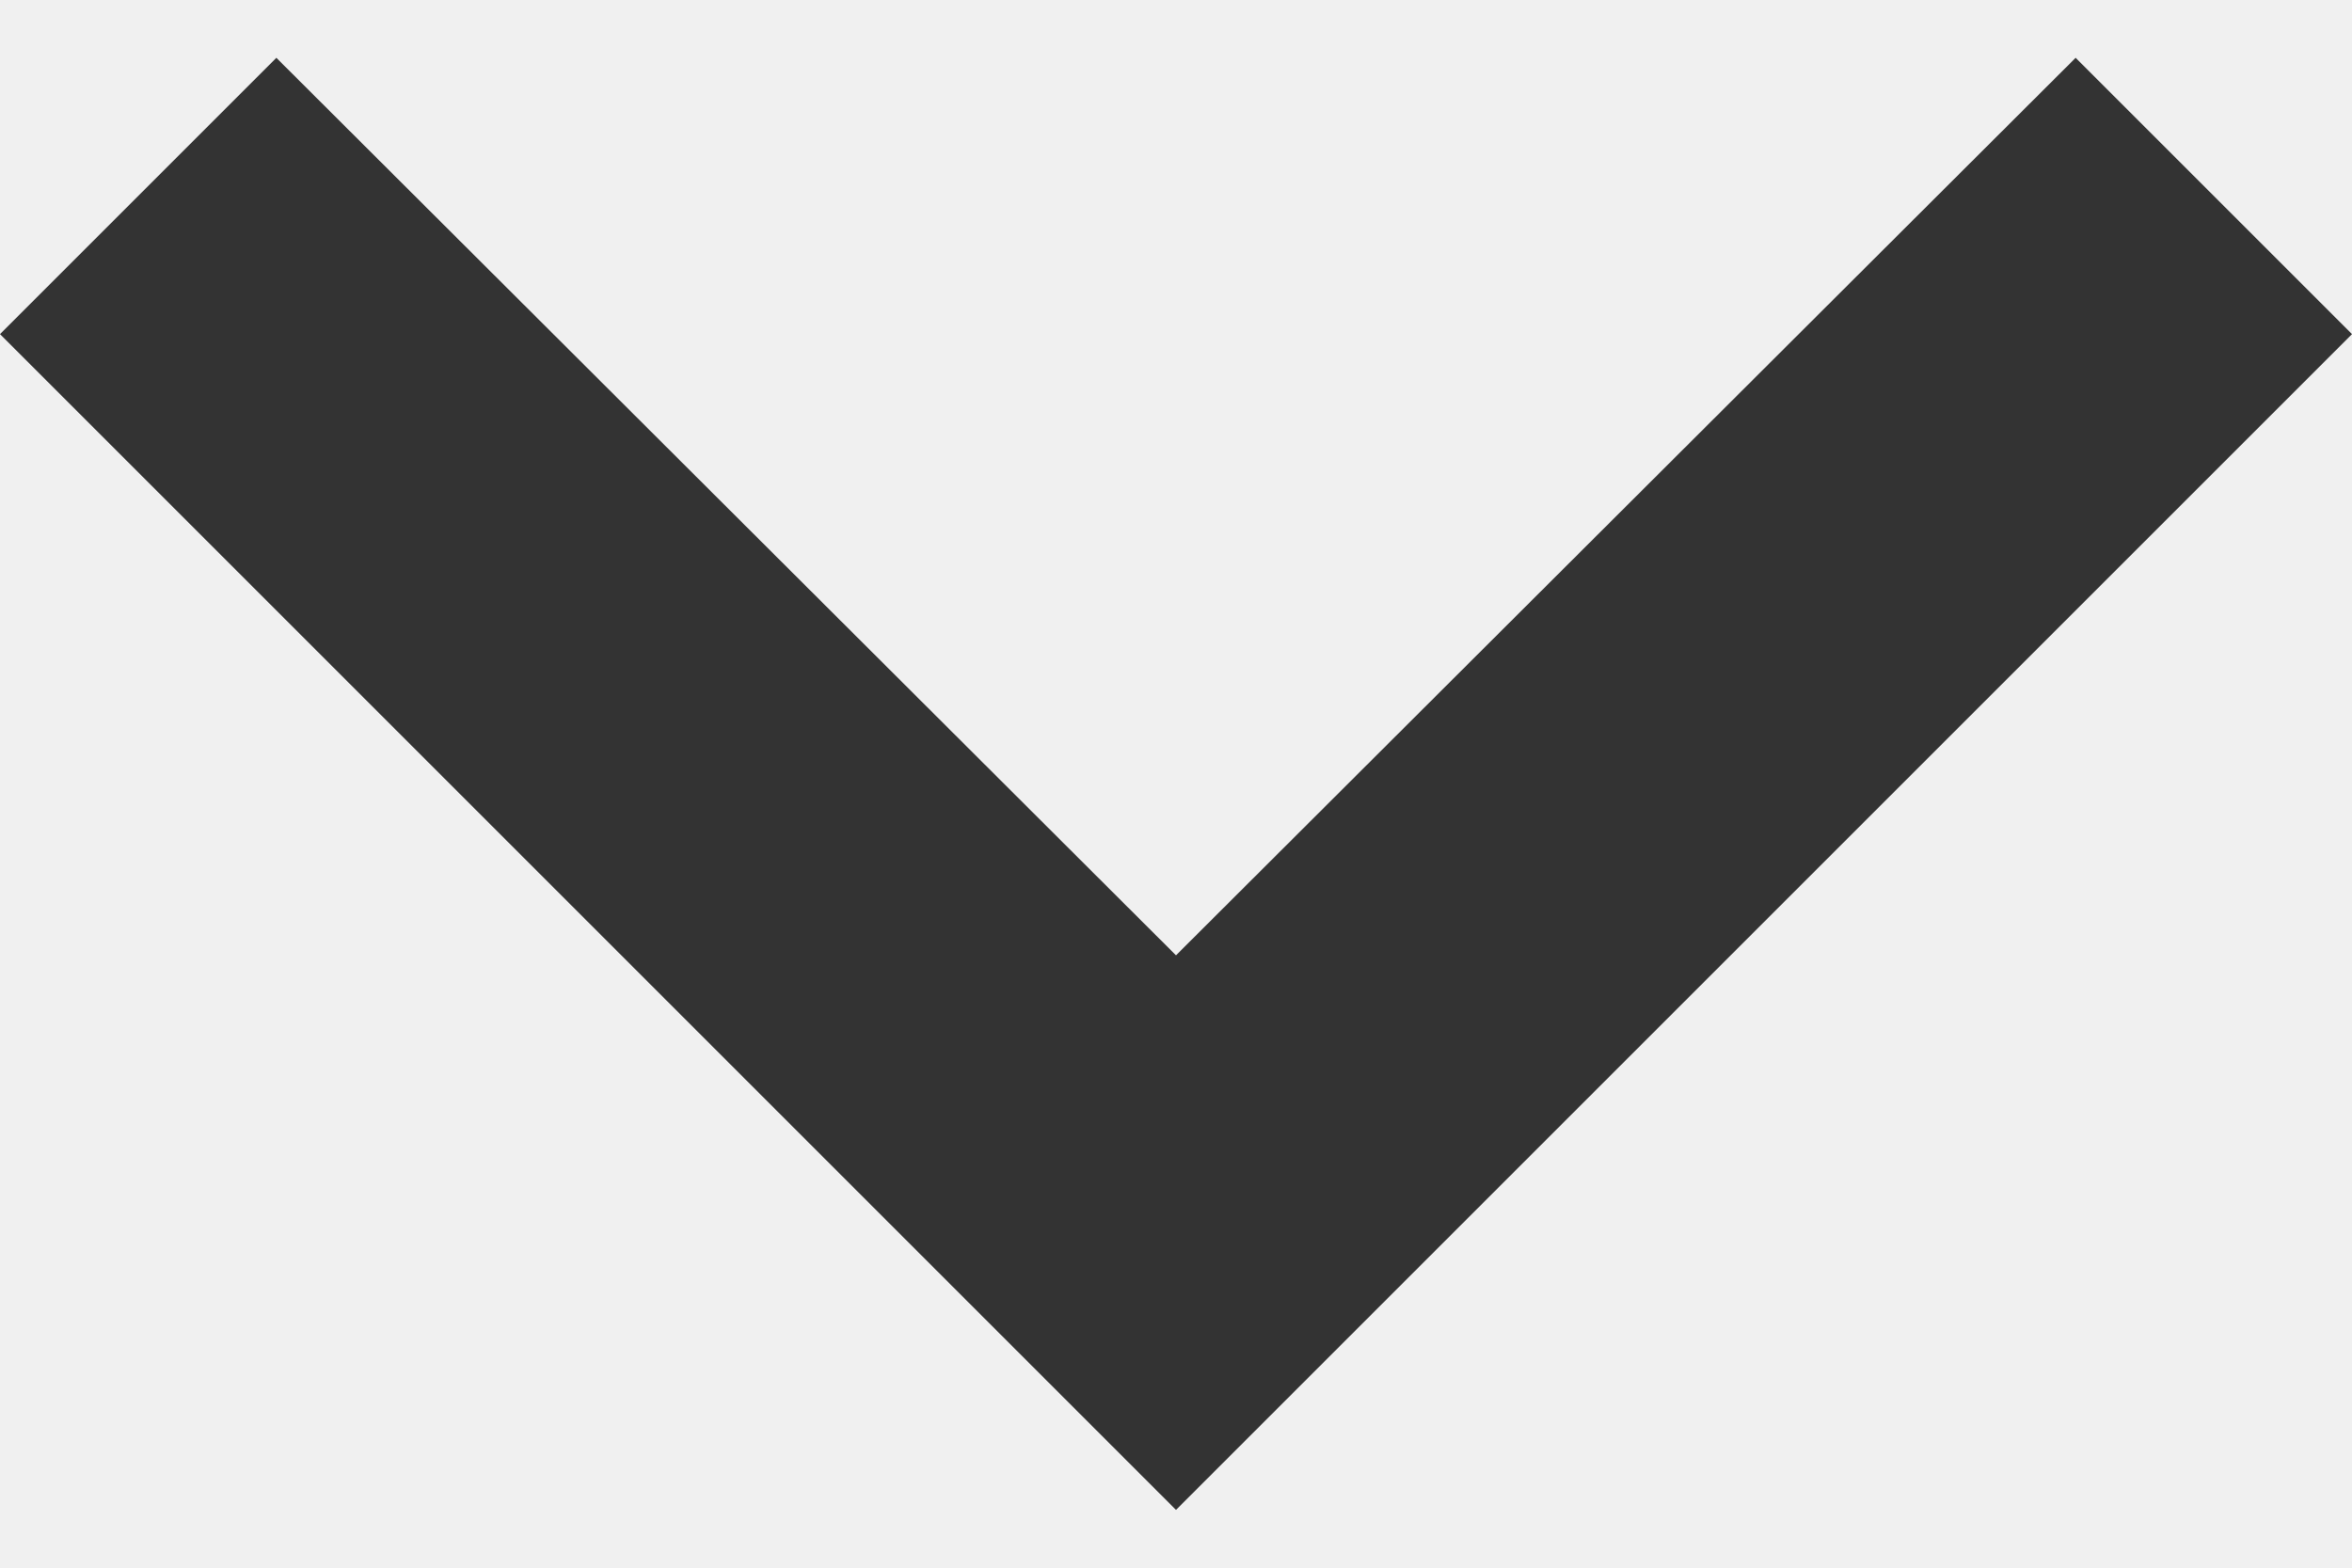
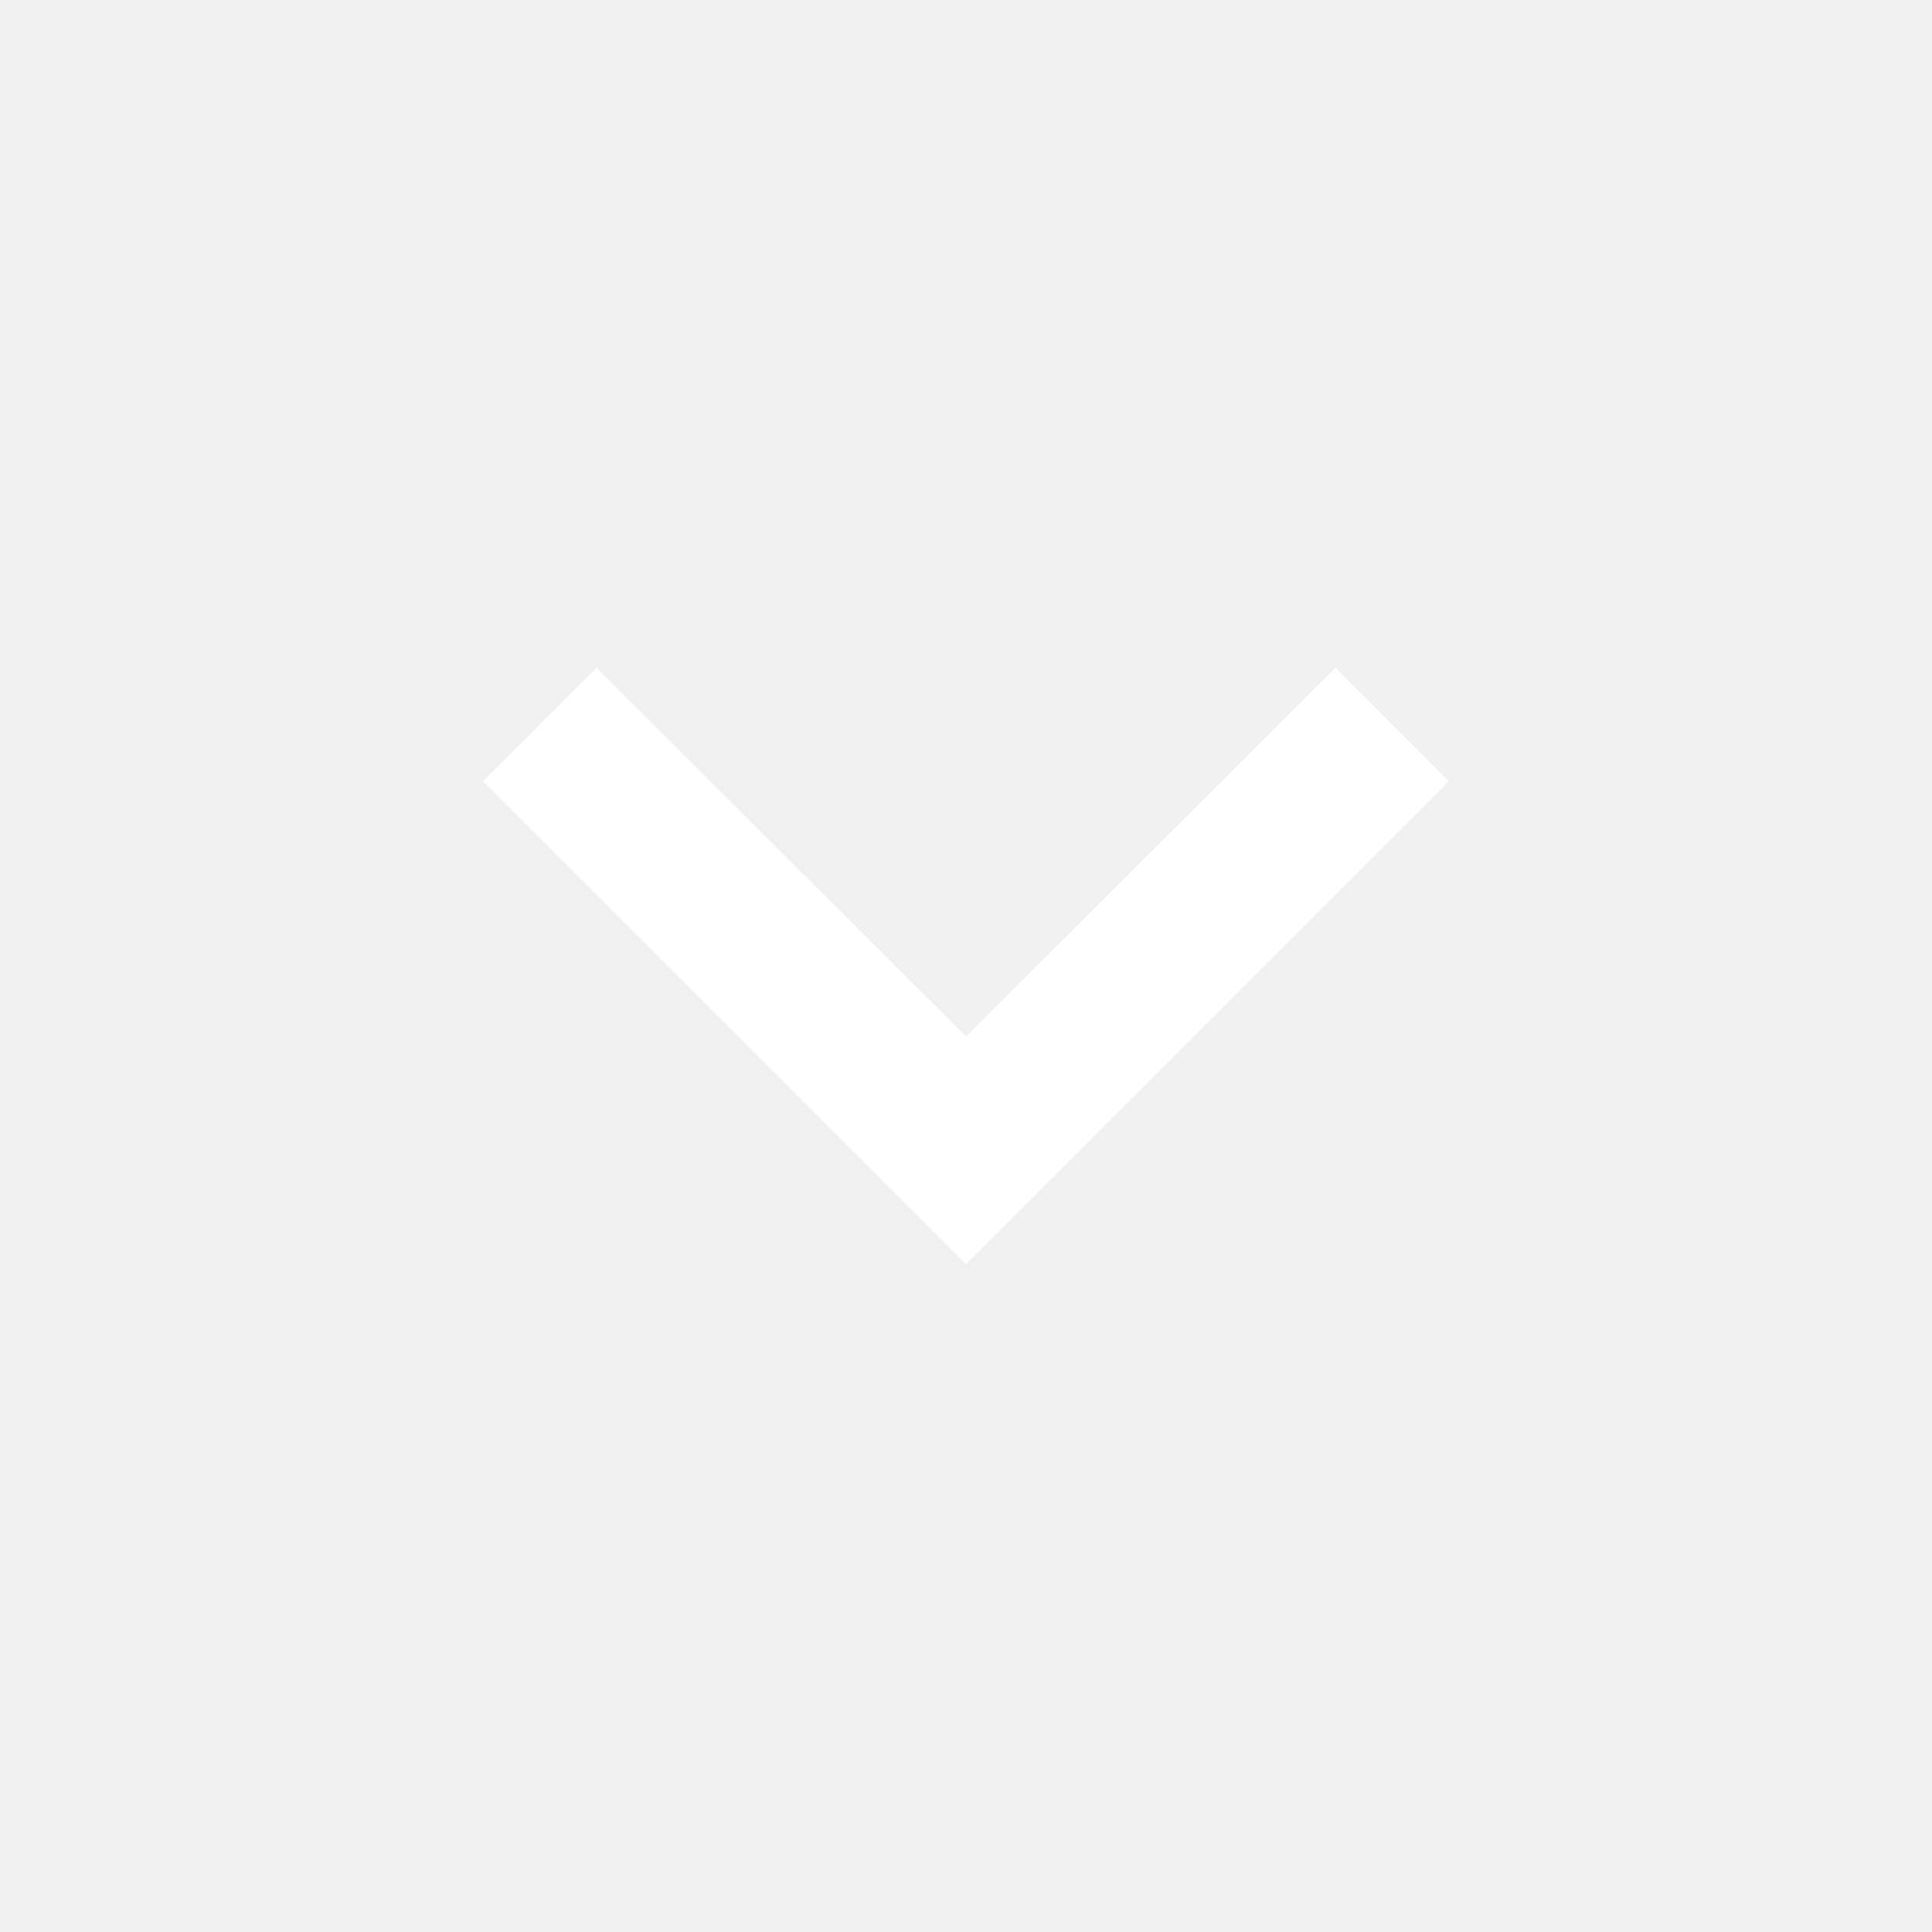
- <svg xmlns="http://www.w3.org/2000/svg" width="12" height="8" viewBox="0 0 12 8" fill="none">
-   <path d="M10.59 0.295L6 4.875L1.41 0.295L0 1.705L6 7.705L12 1.705L10.59 0.295Z" fill="#333333" />
+ <svg xmlns="http://www.w3.org/2000/svg" width="24" height="24" viewBox="0 0 24 24" fill="none">
+   <g id="expand_more_24px">
+     <path id="icon/navigation/expand_more_24px" d="M16.59 8.295L12 12.875L7.41 8.295L6 9.705L12 15.705L18 9.705L16.59 8.295Z" fill="white" />
+   </g>
</svg>
